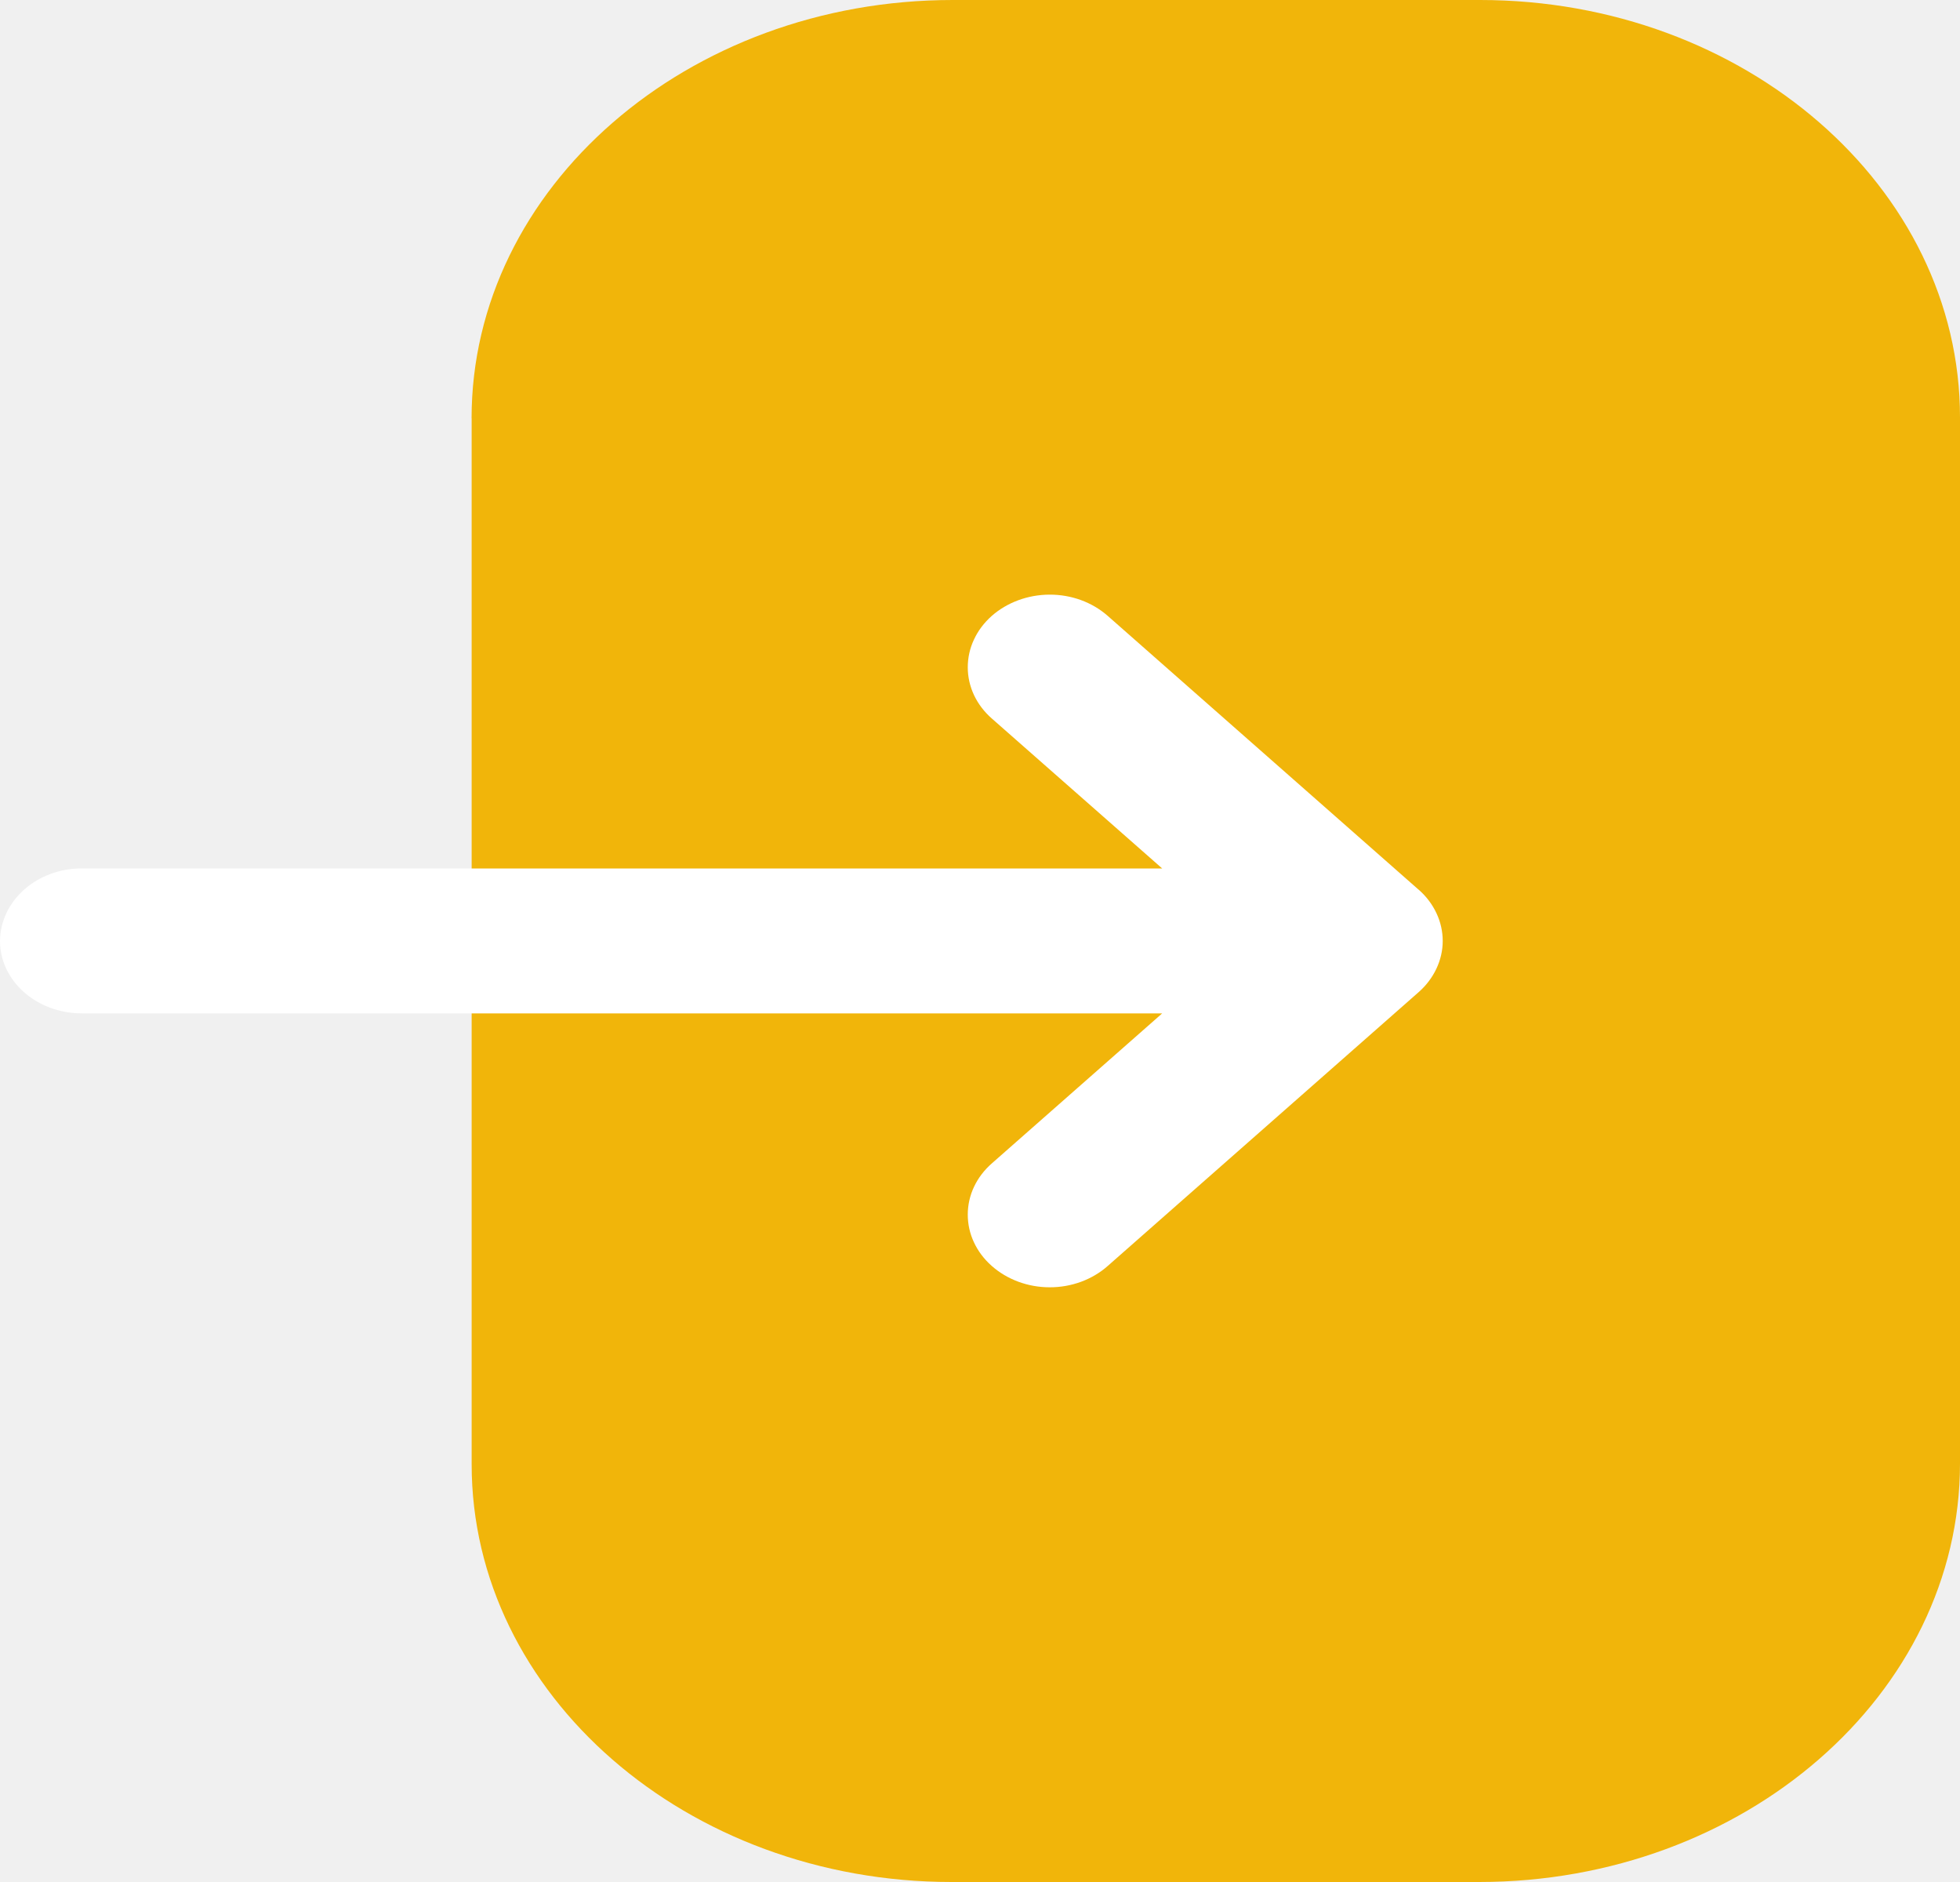
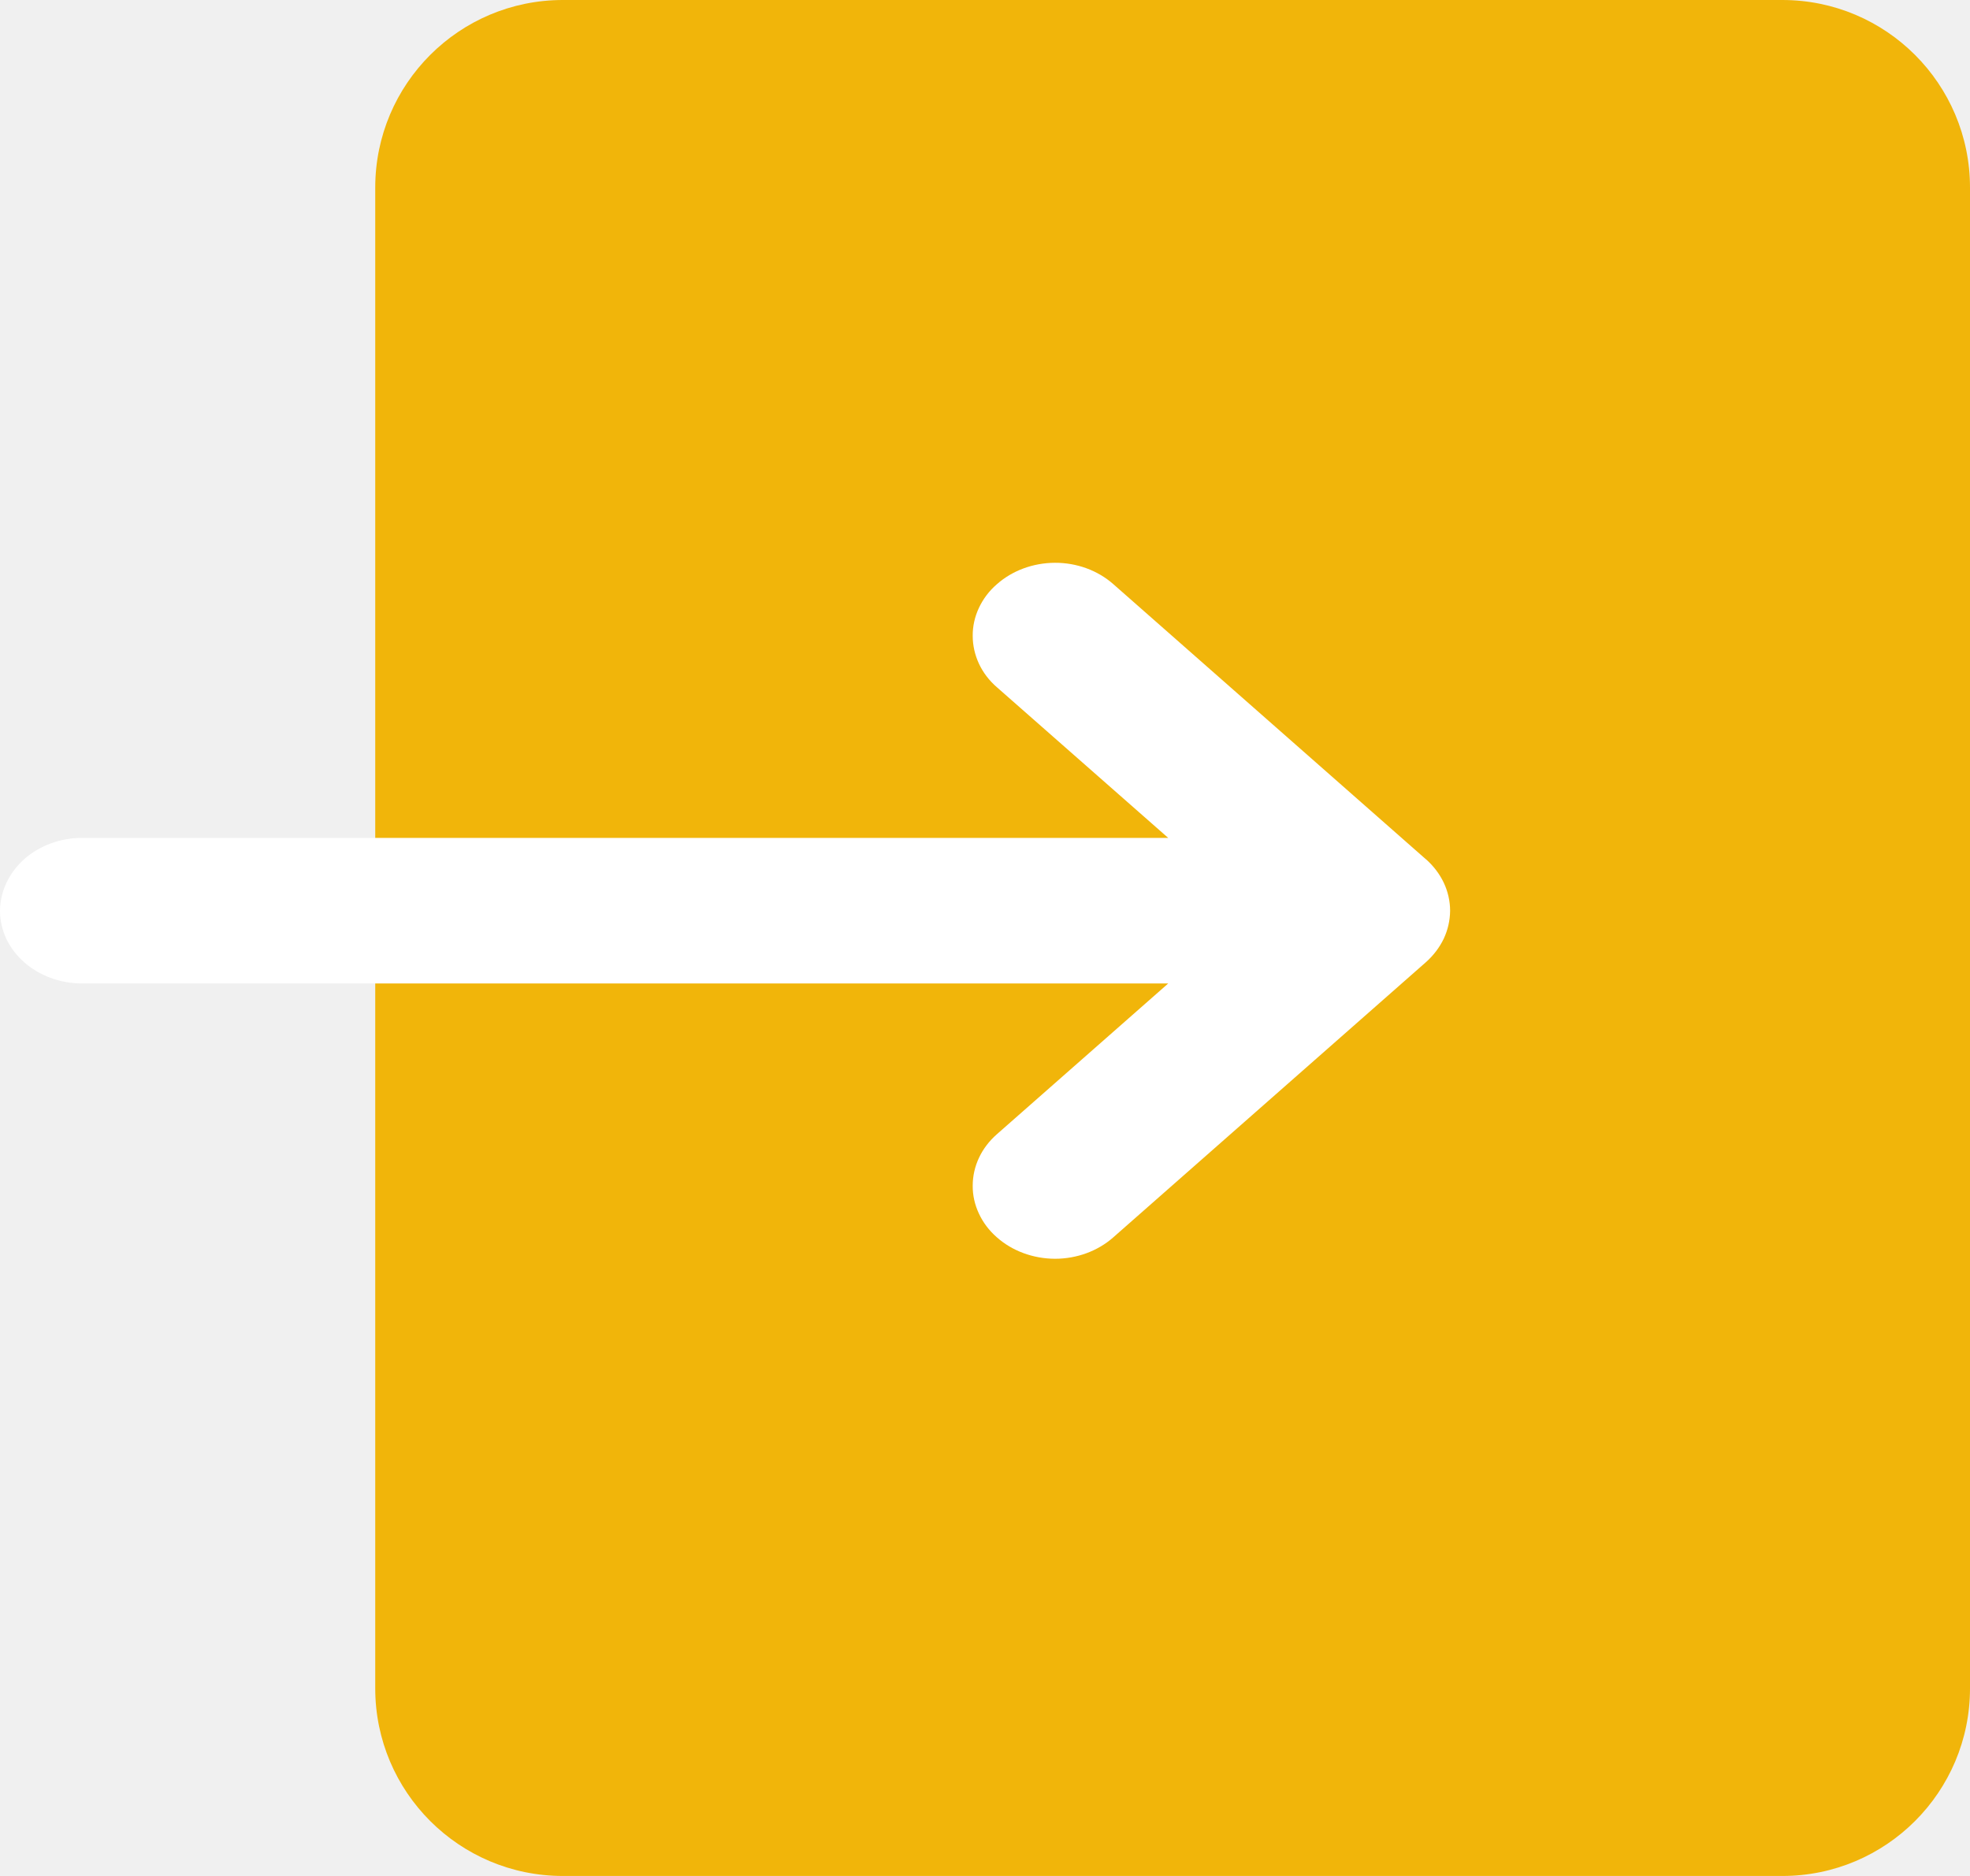
- <svg xmlns="http://www.w3.org/2000/svg" width="25" height="24" viewBox="0 0 25 24" fill="none">
-   <path d="M6.015 5.335C6.015 2.394 8.768 0 12.152 0H18.878C22.253 0 25 2.388 25 5.323V18.662C25 21.605 22.248 24 18.865 24H12.138C8.763 24 6.016 21.611 6.016 18.674V5.335H6.015Z" fill="#F1B50A" />
-   <path d="M18.094 11.345L14.128 7.853C13.93 7.679 13.664 7.582 13.387 7.583C13.111 7.584 12.845 7.682 12.648 7.856C12.552 7.942 12.475 8.043 12.423 8.156C12.37 8.268 12.344 8.389 12.344 8.51C12.344 8.632 12.371 8.752 12.424 8.865C12.477 8.977 12.554 9.078 12.651 9.163L14.824 11.075H1.045C0.77 11.073 0.506 11.17 0.31 11.343C0.114 11.516 0.002 11.752 0 11.999C0 12.51 0.468 12.923 1.045 12.923H14.824L12.651 14.836C12.554 14.921 12.477 15.022 12.424 15.134C12.371 15.246 12.344 15.367 12.344 15.489C12.344 15.61 12.37 15.731 12.423 15.843C12.475 15.955 12.552 16.057 12.648 16.142C12.845 16.317 13.111 16.416 13.388 16.416C13.665 16.417 13.931 16.319 14.128 16.145L18.094 12.653C18.191 12.568 18.268 12.466 18.321 12.354C18.374 12.242 18.402 12.122 18.402 12C18.402 11.878 18.375 11.757 18.322 11.645C18.269 11.532 18.192 11.43 18.095 11.345H18.094Z" fill="white" />
+ <svg xmlns="http://www.w3.org/2000/svg" width="21" height="20" viewBox="0 0 21 20" fill="none">
+   <rect x="4" width="17" height="20" rx="2" fill="#F1B50A" />
+   <path d="M15.199 9.16L11.867 6.227C11.701 6.081 11.478 5.999 11.245 6C11.013 6.001 10.79 6.083 10.625 6.23C10.543 6.301 10.479 6.387 10.435 6.481C10.391 6.575 10.368 6.677 10.369 6.779C10.369 6.881 10.392 6.982 10.436 7.077C10.48 7.171 10.545 7.256 10.627 7.327L12.453 8.933H0.878C0.647 8.932 0.425 9.013 0.26 9.158C0.096 9.304 0.002 9.502 0 9.709C0 10.139 0.393 10.485 0.878 10.485H12.453L10.627 12.092C10.545 12.164 10.48 12.249 10.436 12.343C10.392 12.437 10.369 12.538 10.369 12.641C10.368 12.743 10.391 12.844 10.435 12.938C10.479 13.033 10.543 13.118 10.625 13.19C10.79 13.337 11.013 13.419 11.246 13.42C11.478 13.42 11.702 13.338 11.867 13.192L15.199 10.259C15.28 10.187 15.345 10.102 15.39 10.008C15.434 9.914 15.457 9.813 15.458 9.71C15.458 9.608 15.435 9.506 15.391 9.412C15.346 9.317 15.281 9.232 15.2 9.16H15.199Z" fill="white" />
</svg>
